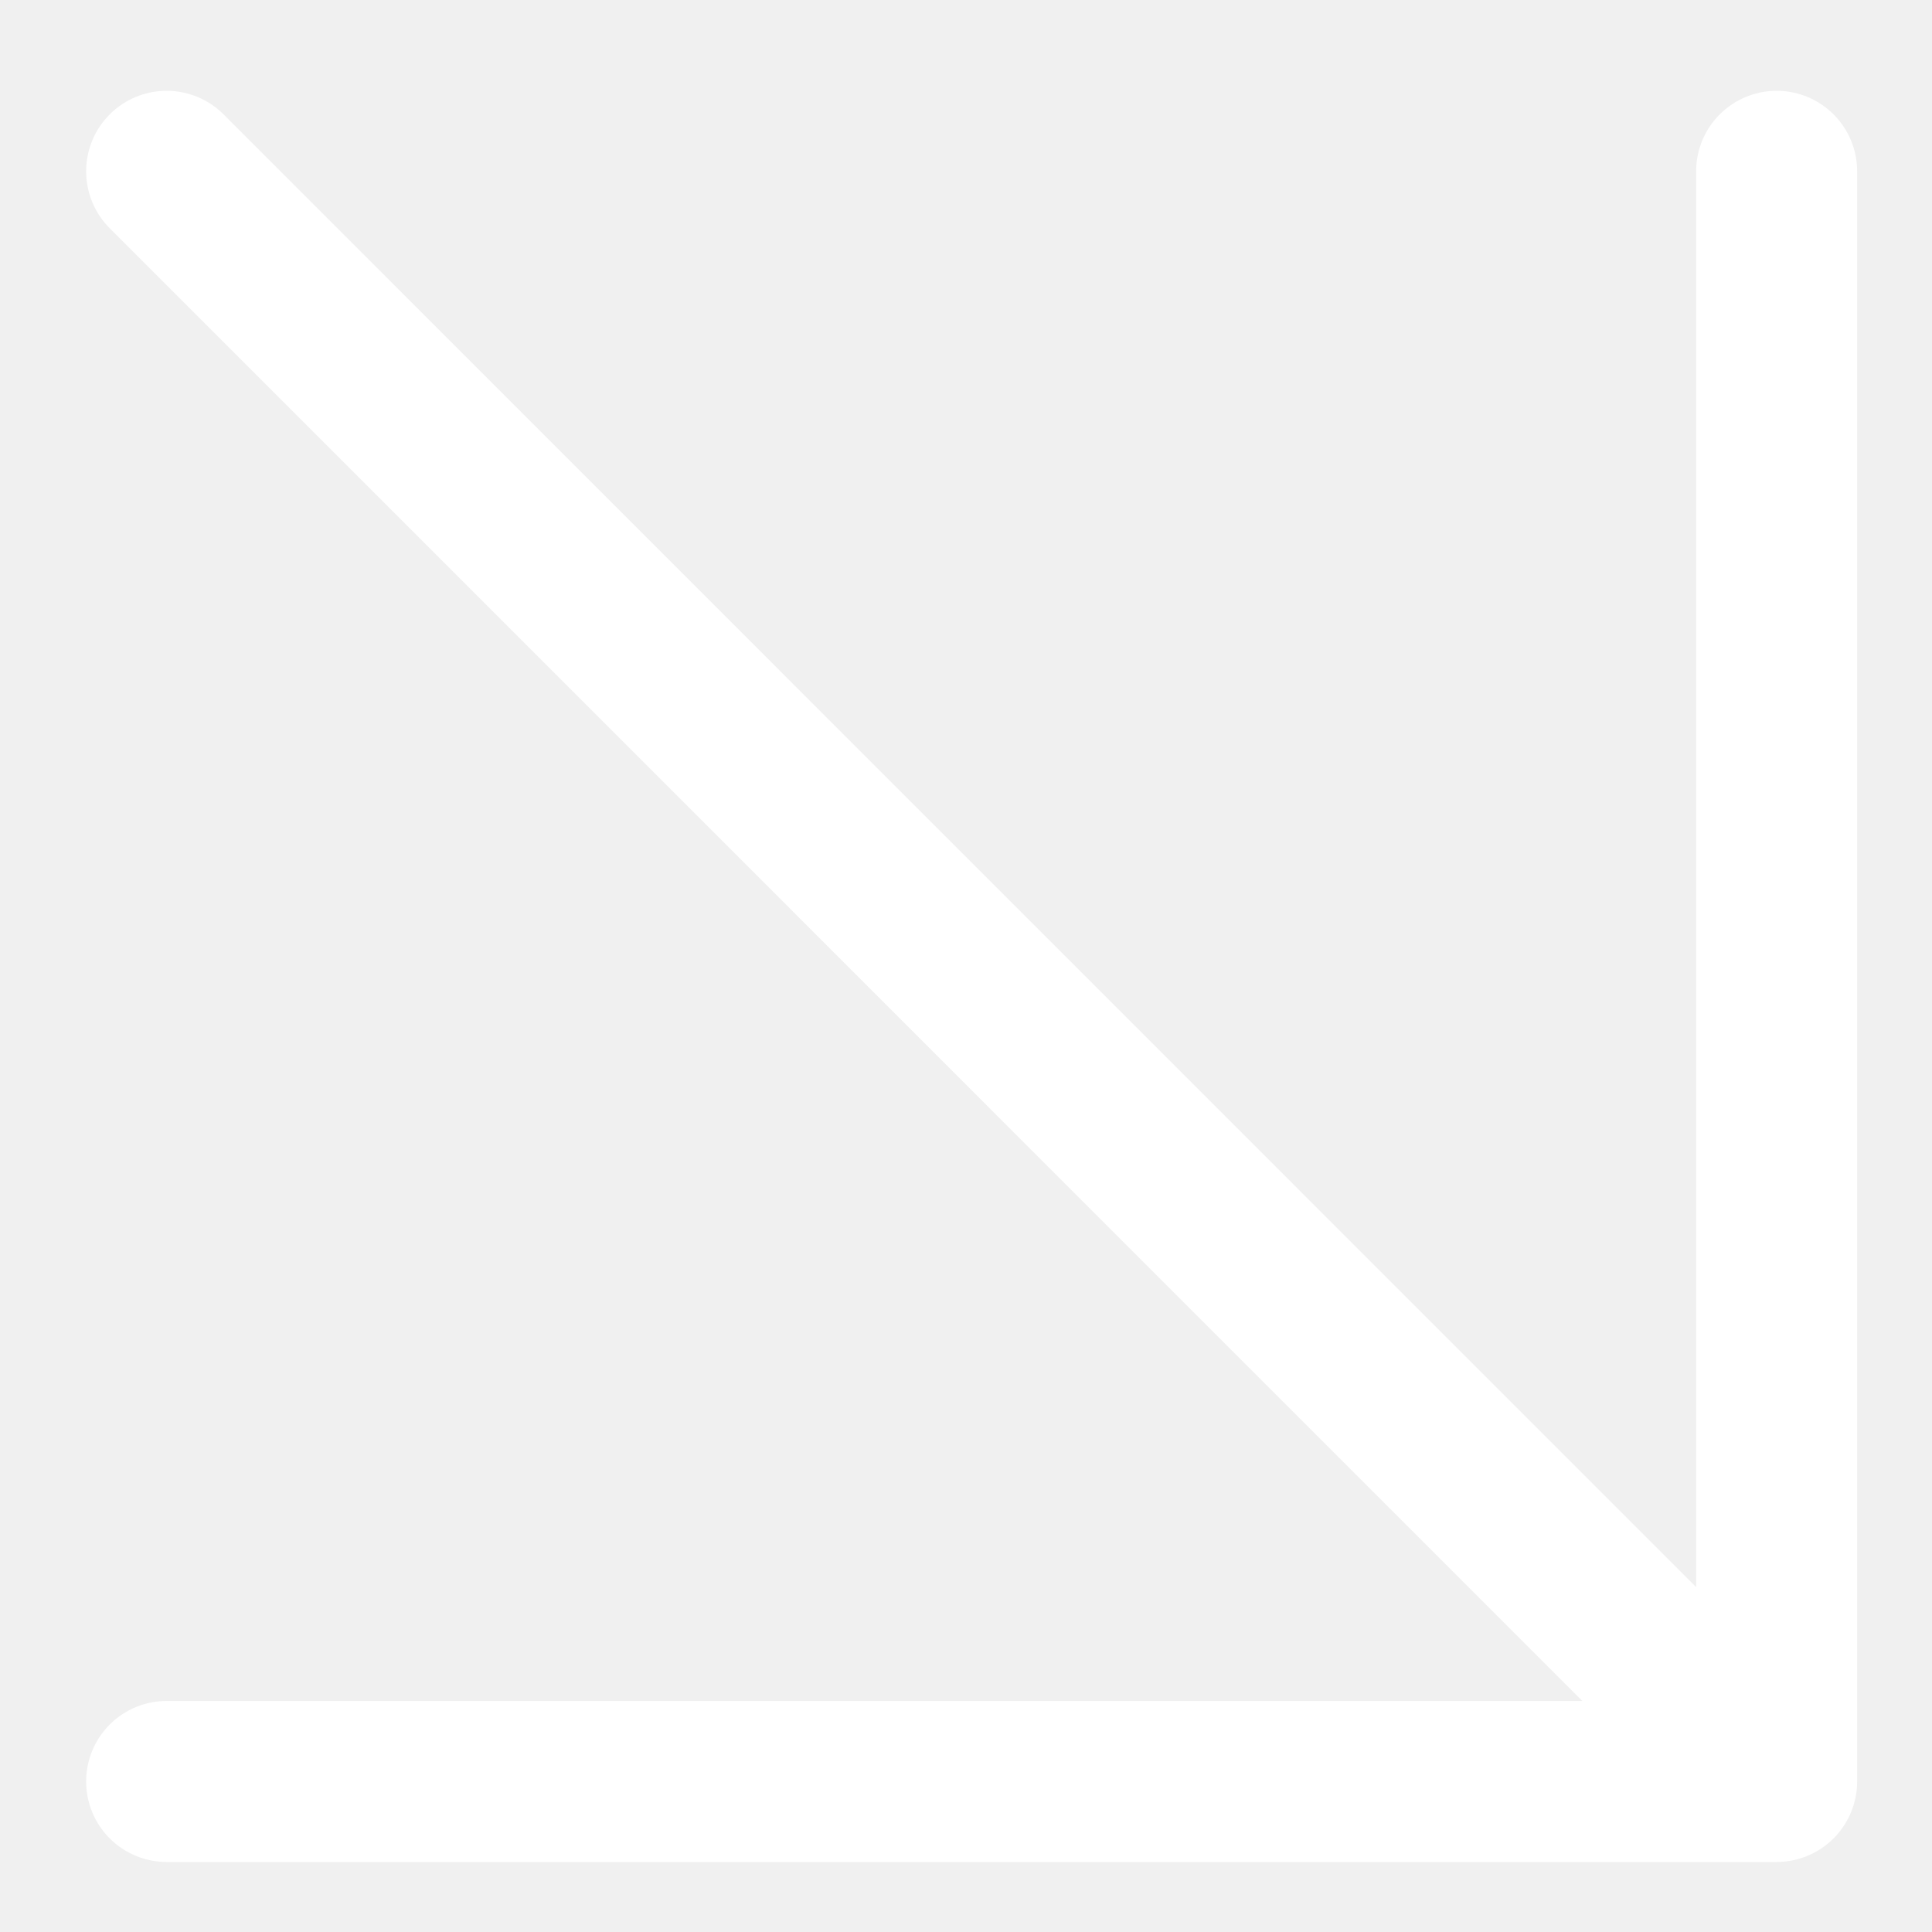
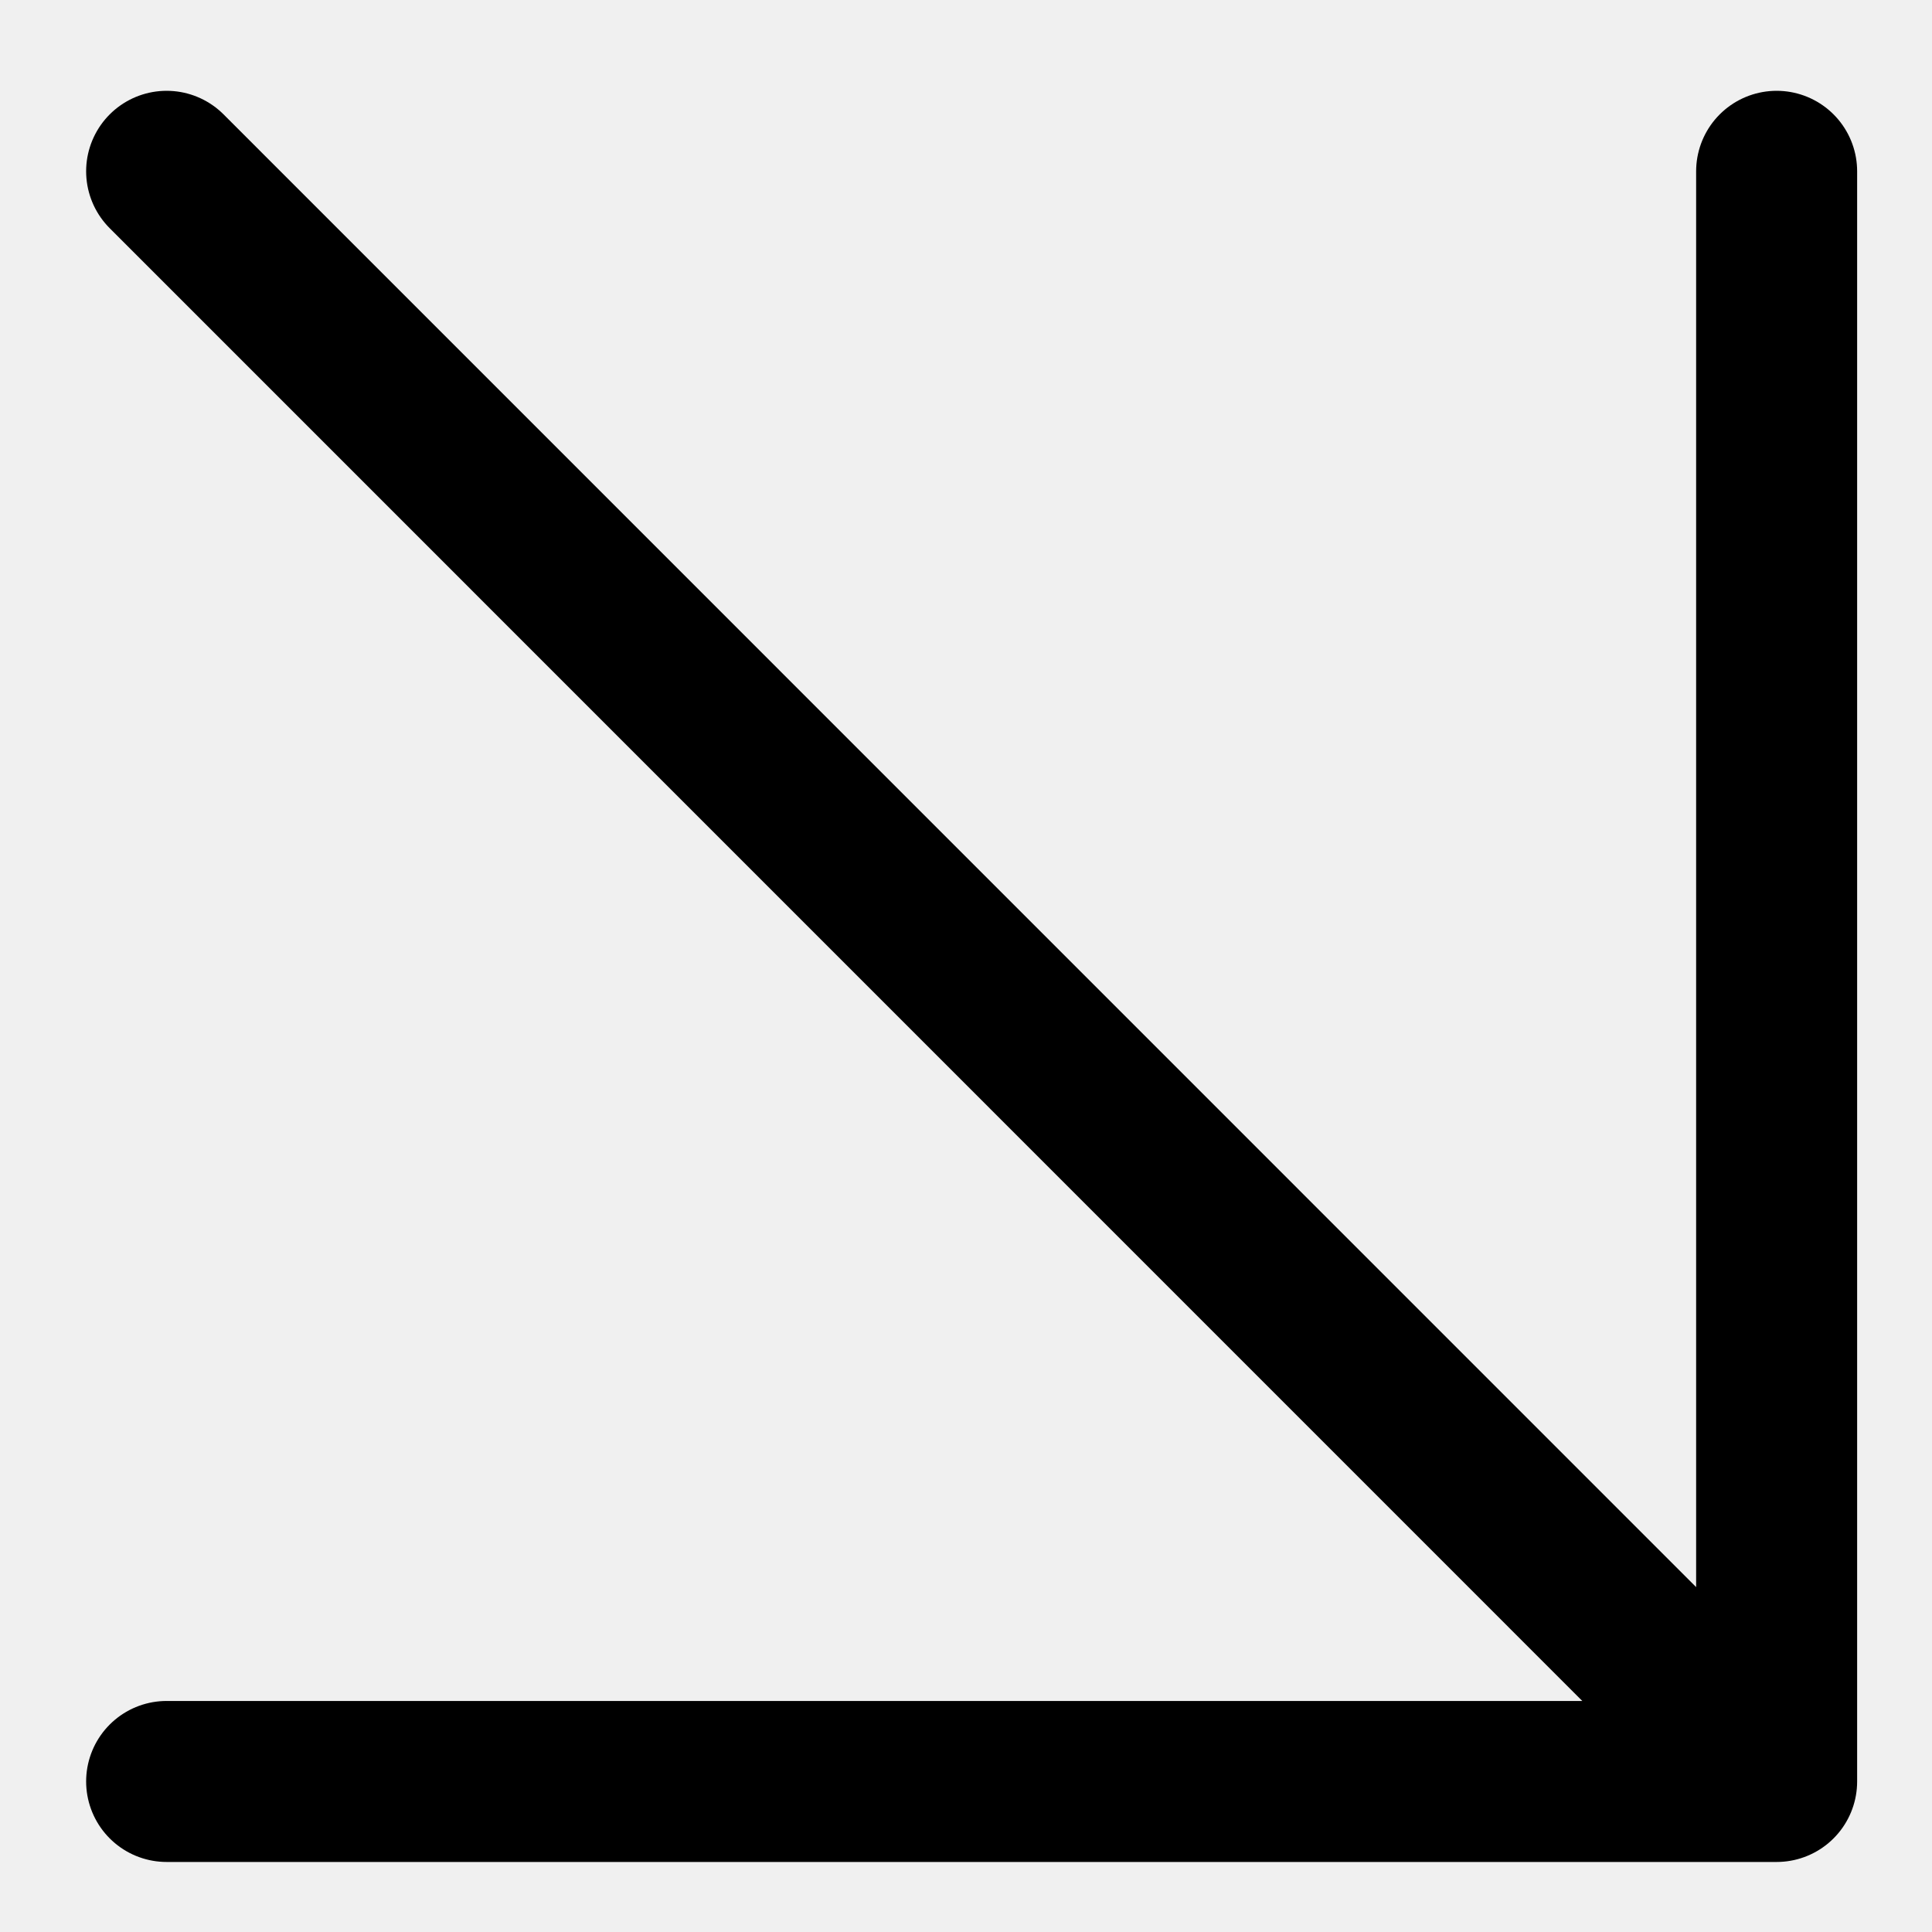
<svg xmlns="http://www.w3.org/2000/svg" width="12" height="12" viewBox="0 0 12 12" fill="none">
  <g clip-path="url(#clip0_1312_792)">
-     <path d="M1.035 1.064L11.035 11.065M11.035 11.065V1.064M11.035 11.065H1.035" stroke="white" stroke-linecap="round" stroke-linejoin="round" />
+     <path d="M1.035 1.064L11.035 11.065M11.035 11.065V1.064M11.035 11.065H1.035" stroke="currentColor" stroke-linecap="round" stroke-linejoin="round" />
  </g>
  <defs>
    <clipPath id="clip0_1312_792">
      <rect width="12" height="12" fill="white" />
    </clipPath>
  </defs>
</svg>
